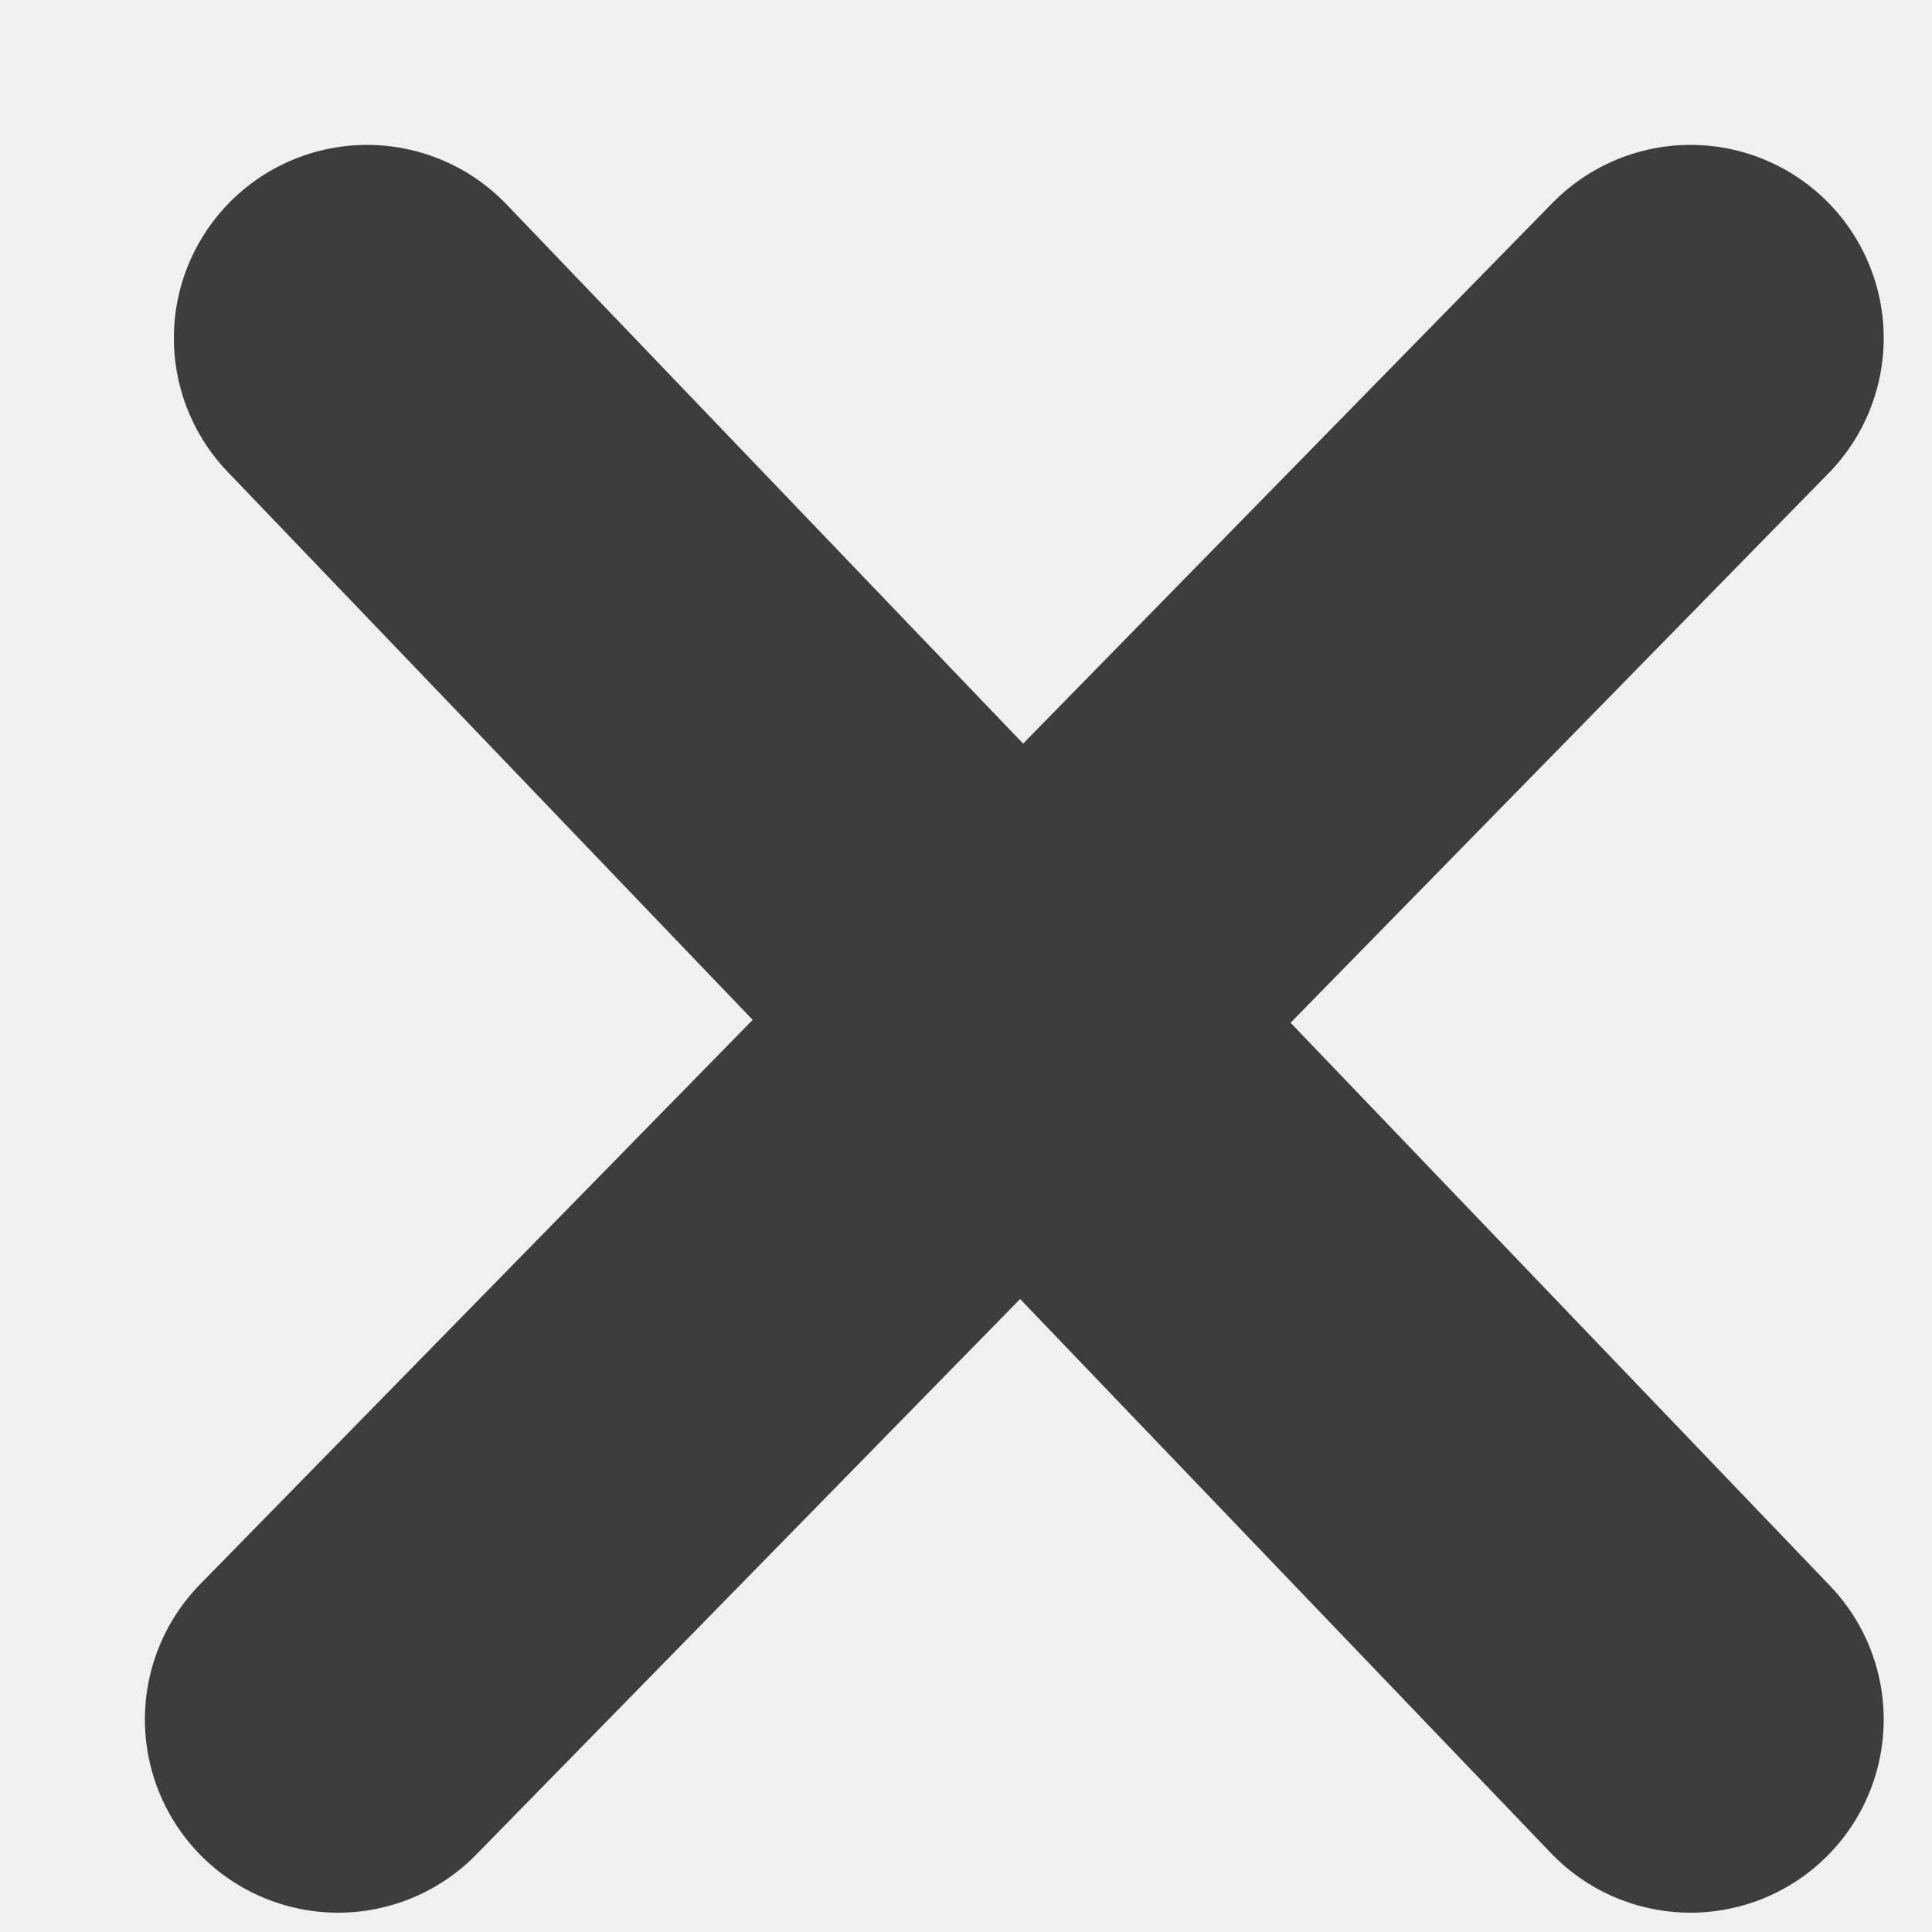
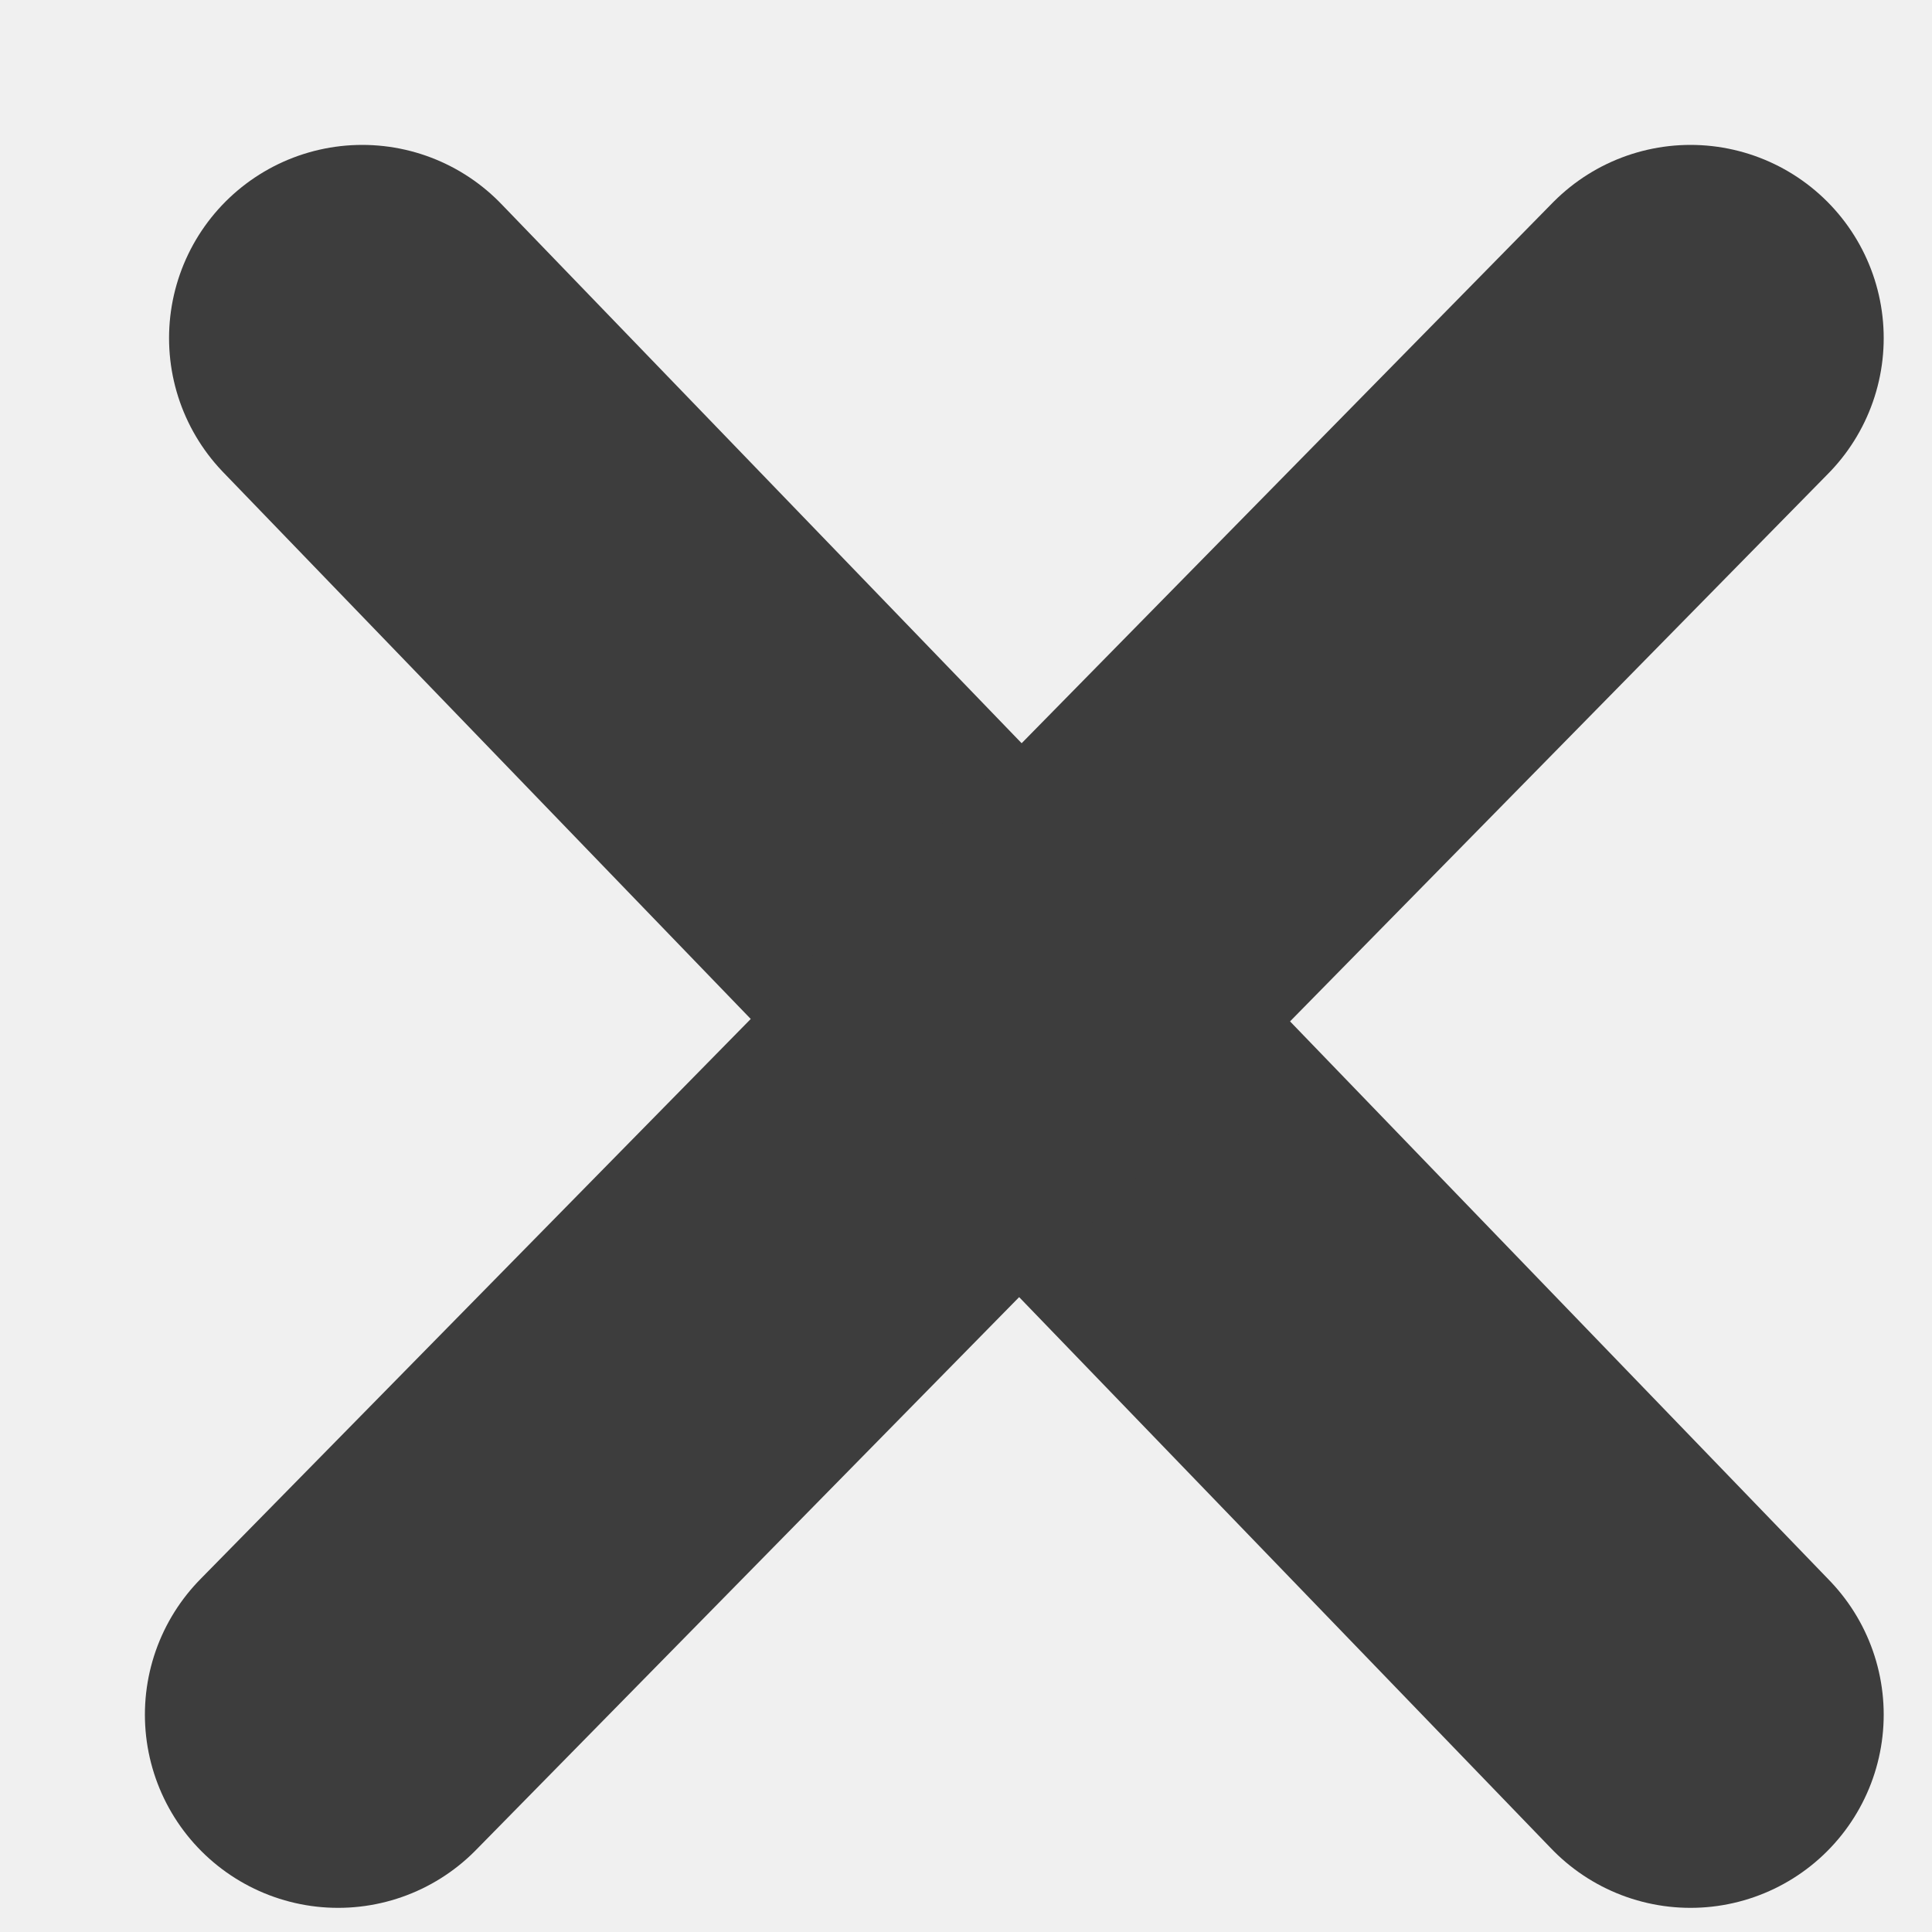
<svg xmlns="http://www.w3.org/2000/svg" width="20" height="20" viewBox="0 0 20 20">
-   <style>.a{fill-opacity:0.6;fill:none;stroke-width:4;stroke:#3d3d3d;}</style>
-   <style>  svg{stroke:#000;stroke-linecap:round;stroke-linejoin:round;fill:#fff;fill-rule:evenodd;font-family:Roboto;font-size:14px;text-anchor:middle} svg text{stroke:none}</style>
-   <path d="M3.8 3.5L17.5 17.8" class="a" />
-   <path d="M3.5 17.8L17.5 3.5" class="a" />
+   <style>
+ 		svg{stroke:#000;stroke-linecap:round;stroke-linejoin:round;fill:#fff;fill-rule:evenodd;font-family:Roboto;font-size:14px;text-anchor:middle}svg text{stroke:none}
+ 	</style>
+   <g transform="translate(3.75 3.5)">
+     <path d="M 1e-13 1e-13 L 13.75 14.25" fill="none" fill-opacity="0.61" stroke="#3d3d3d" stroke-width="4" />
+   </g>
+   <g transform="translate(3.5 3.5)">
+     <path d="M 0 14.25 L 14 0" fill="none" fill-opacity="0.61" stroke="#3d3d3d" stroke-width="4" />
+   </g>
</svg>
